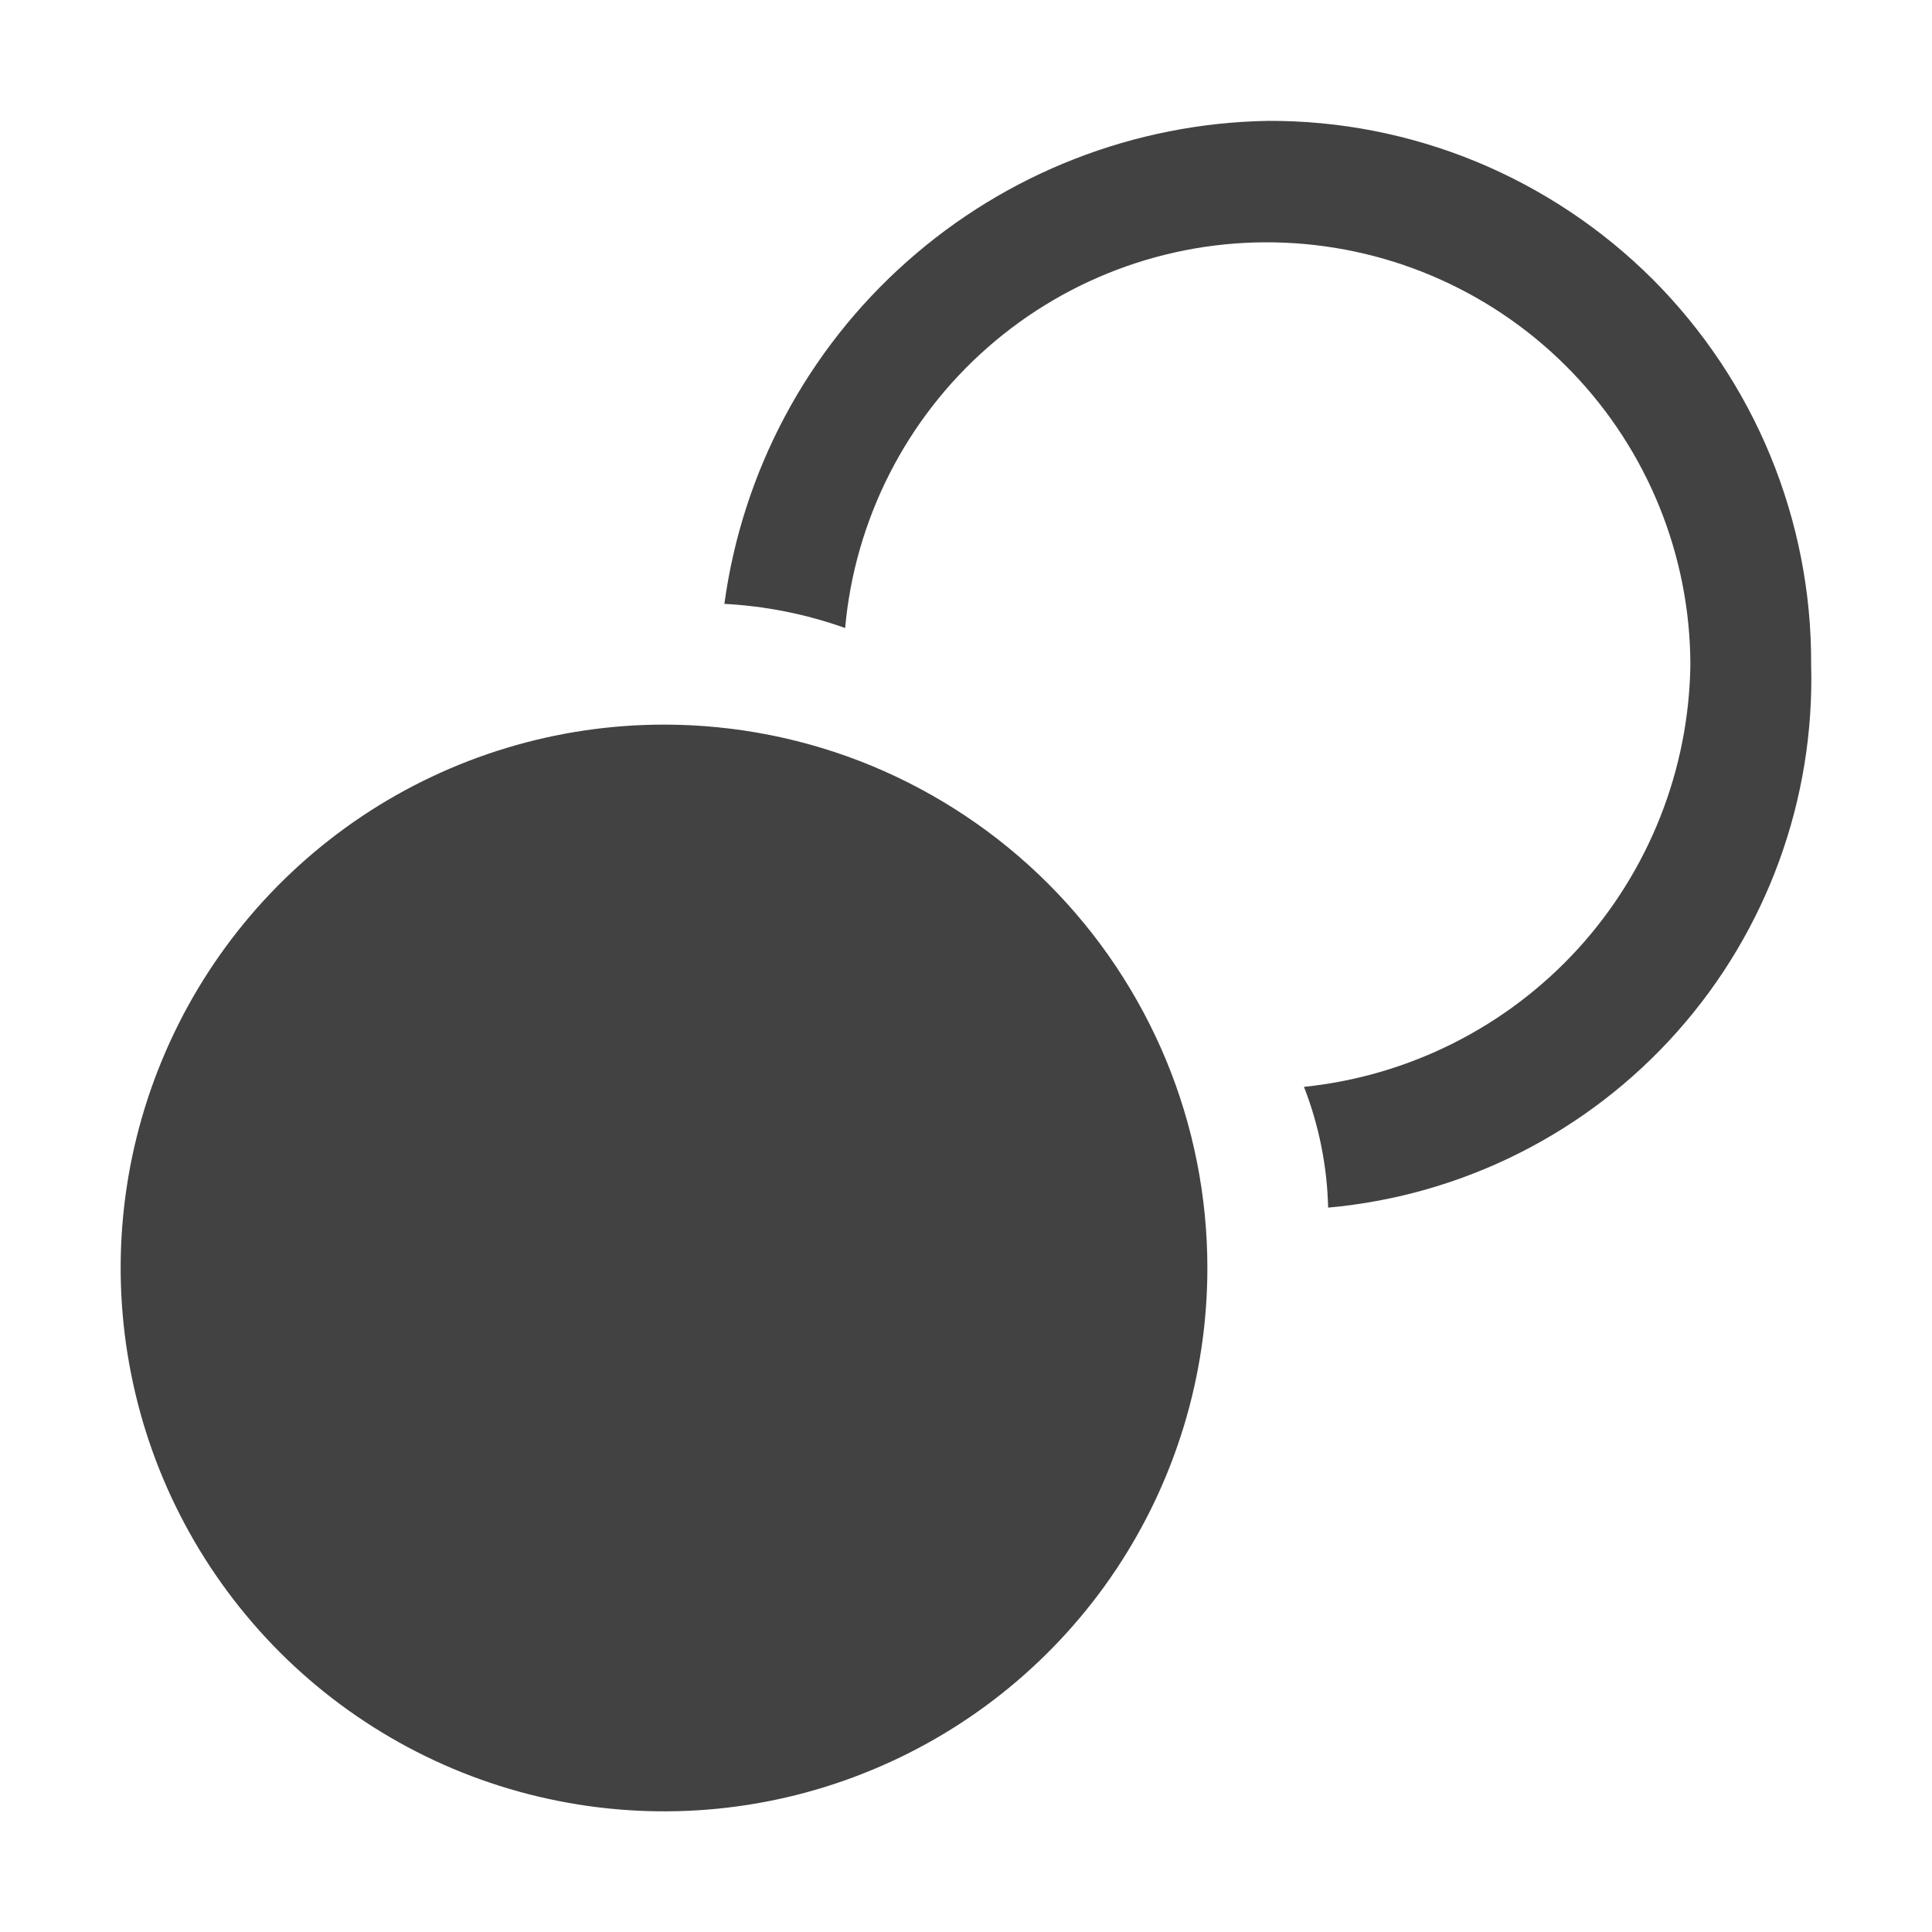
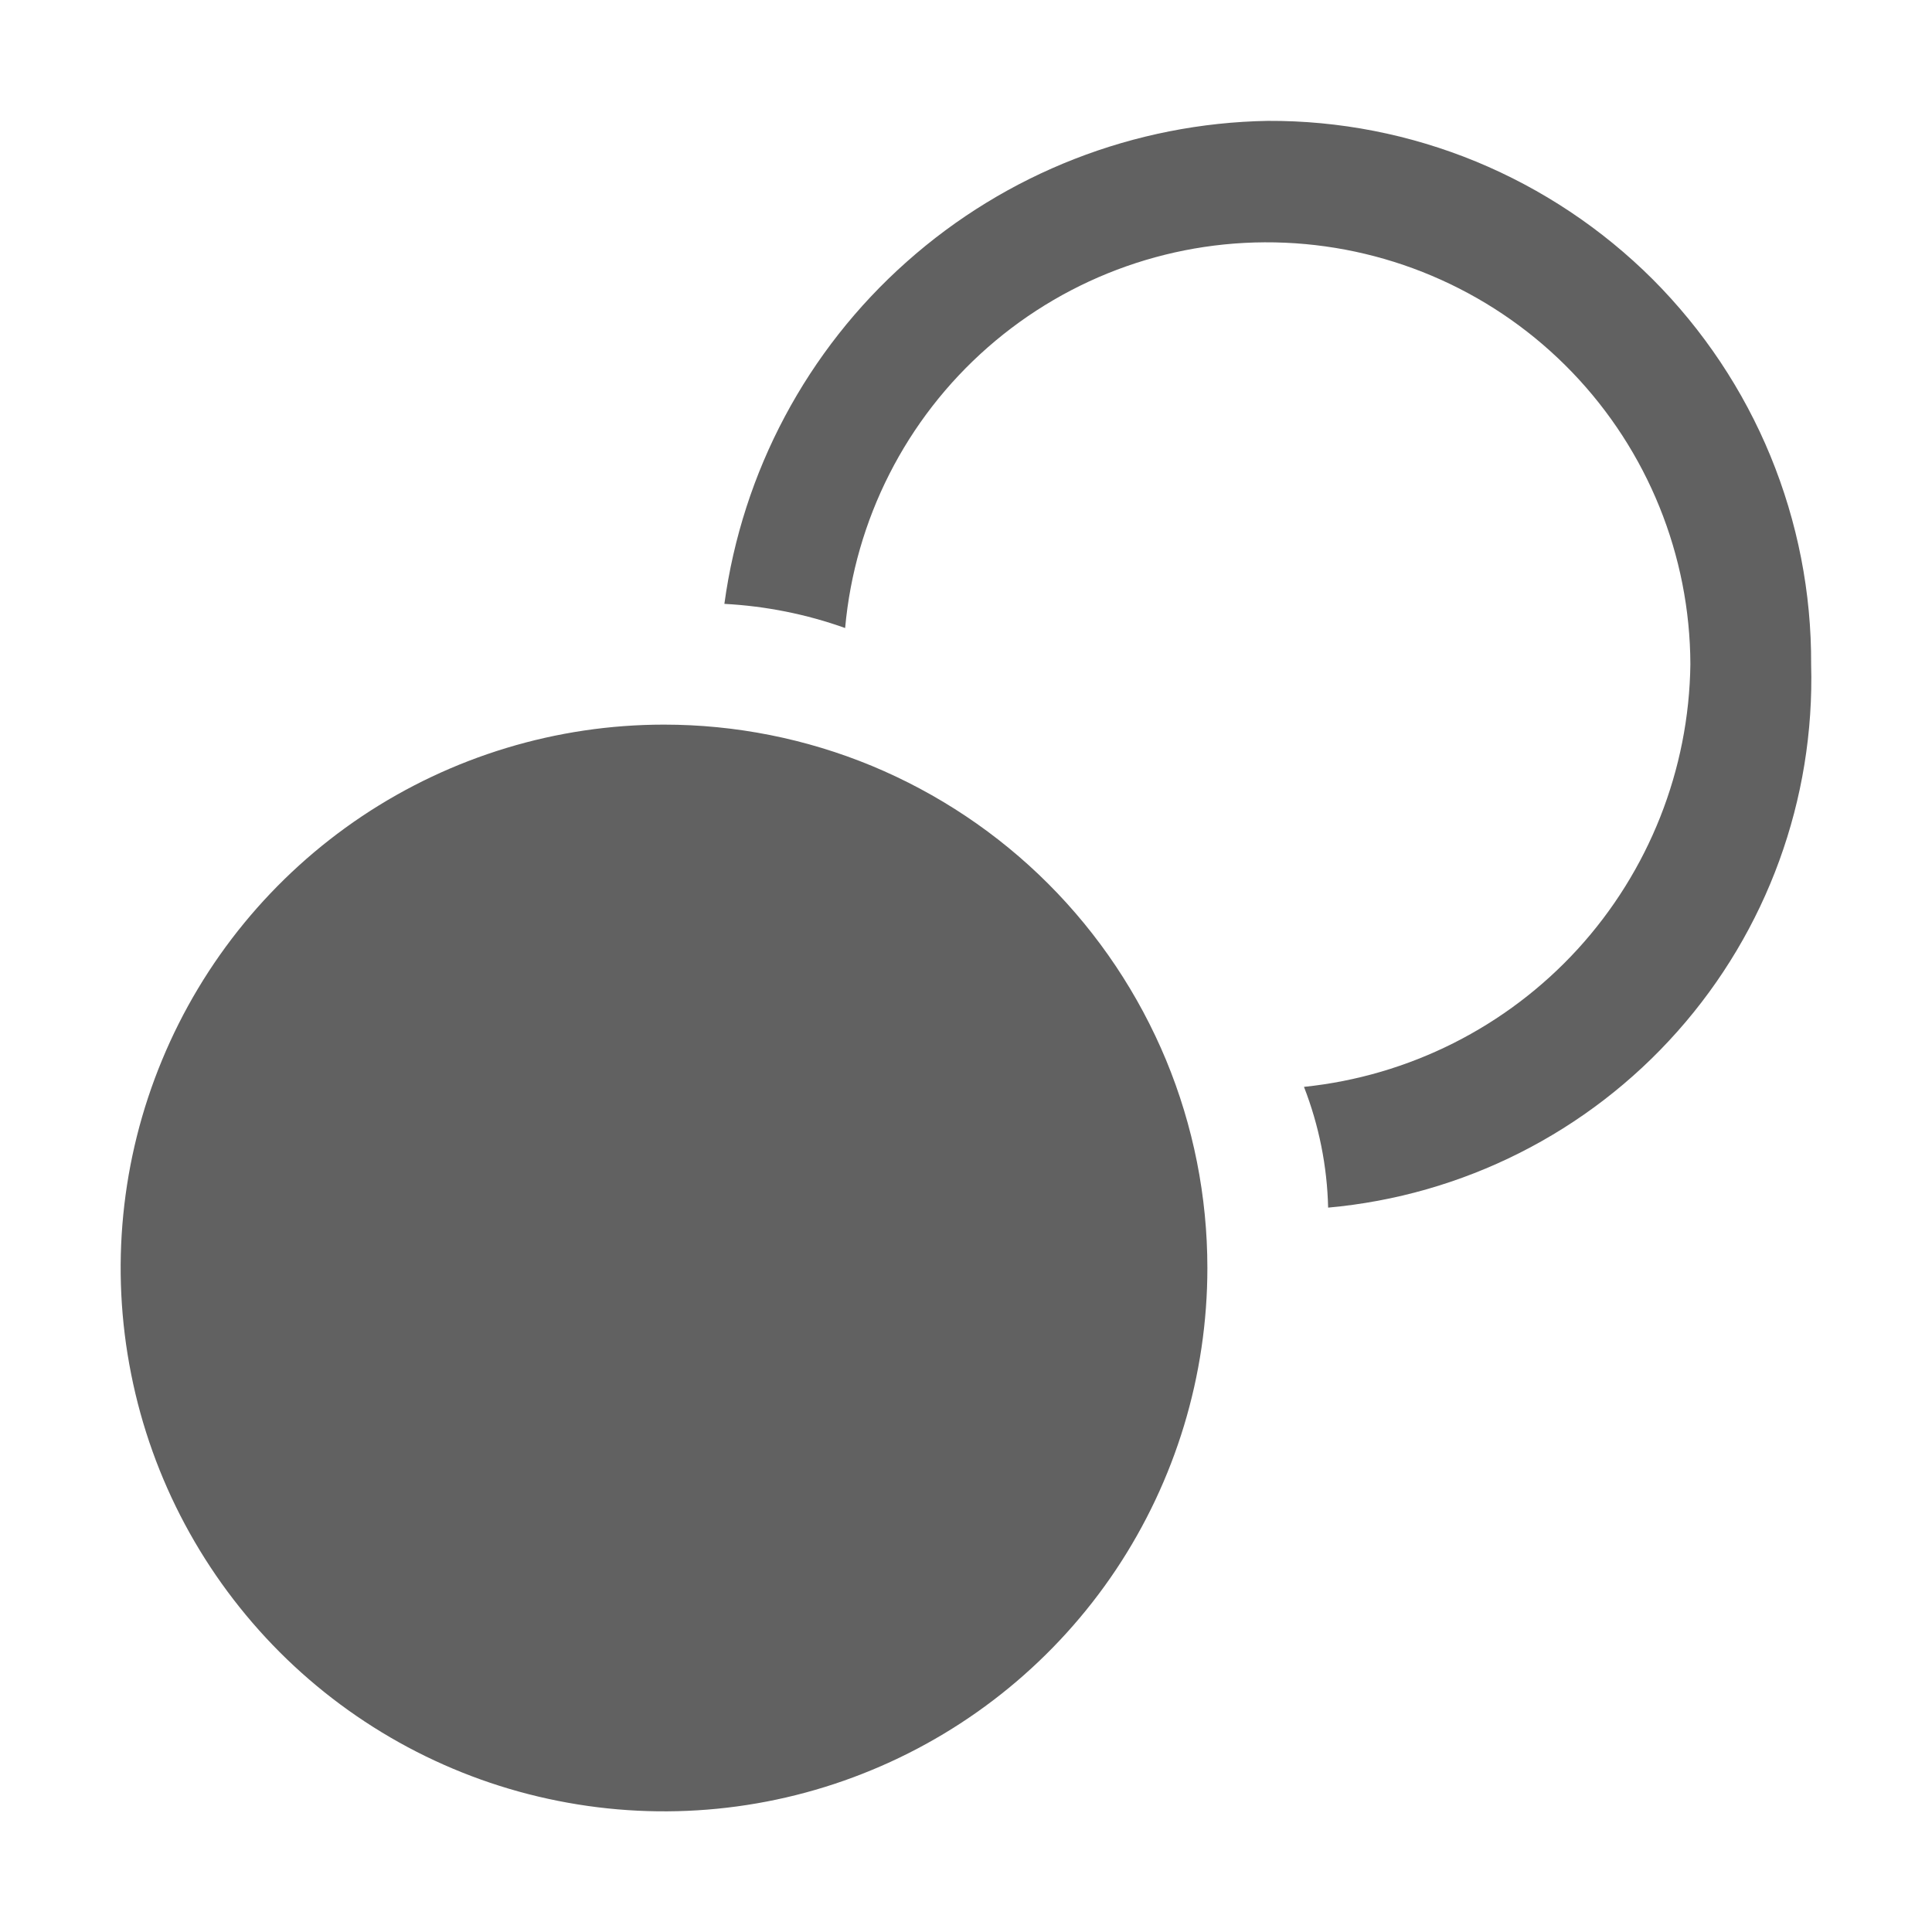
<svg xmlns="http://www.w3.org/2000/svg" width="16" height="16" viewBox="0 0 16 16" fill="none">
-   <path d="M14.999 5.501C15.03 6.619 14.634 7.707 13.891 8.543C13.148 9.38 12.113 9.901 10.999 10.001C10.991 9.658 10.923 9.32 10.799 9.001C11.669 8.911 12.476 8.505 13.066 7.86C13.655 7.215 13.988 6.375 13.999 5.501C13.996 4.599 13.645 3.733 13.02 3.083C12.395 2.433 11.543 2.049 10.642 2.01C9.741 1.971 8.86 2.281 8.181 2.876C7.503 3.47 7.08 4.303 6.999 5.201C6.677 5.086 6.34 5.019 5.999 5.001C6.148 3.906 6.683 2.901 7.509 2.168C8.334 1.434 9.395 1.02 10.499 1.001C11.091 0.998 11.677 1.113 12.224 1.338C12.771 1.564 13.268 1.895 13.687 2.313C14.105 2.732 14.437 3.229 14.662 3.776C14.887 4.323 15.002 4.909 14.999 5.501ZM5.499 6.001C4.609 6.001 3.739 6.265 2.999 6.759C2.259 7.254 1.682 7.957 1.342 8.779C1.001 9.601 0.912 10.506 1.086 11.379C1.259 12.252 1.688 13.053 2.317 13.683C2.946 14.312 3.748 14.741 4.621 14.914C5.494 15.088 6.399 14.999 7.221 14.658C8.043 14.318 8.746 13.741 9.241 13.001C9.735 12.261 9.999 11.391 9.999 10.501C9.999 9.91 9.883 9.325 9.657 8.779C9.43 8.233 9.099 7.737 8.681 7.319C8.263 6.901 7.767 6.57 7.221 6.343C6.675 6.117 6.09 6.001 5.499 6.001Z" fill="#424242" />
+   <path d="M14.999 5.501C15.03 6.619 14.634 7.707 13.891 8.543C13.148 9.38 12.113 9.901 10.999 10.001C10.991 9.658 10.923 9.32 10.799 9.001C11.669 8.911 12.476 8.505 13.066 7.86C13.655 7.215 13.988 6.375 13.999 5.501C13.996 4.599 13.645 3.733 13.02 3.083C12.395 2.433 11.543 2.049 10.642 2.01C9.741 1.971 8.86 2.281 8.181 2.876C7.503 3.47 7.08 4.303 6.999 5.201C6.677 5.086 6.34 5.019 5.999 5.001C6.148 3.906 6.683 2.901 7.509 2.168C8.334 1.434 9.395 1.02 10.499 1.001C11.091 0.998 11.677 1.113 12.224 1.338C12.771 1.564 13.268 1.895 13.687 2.313C14.105 2.732 14.437 3.229 14.662 3.776C14.887 4.323 15.002 4.909 14.999 5.501ZM5.499 6.001C4.609 6.001 3.739 6.265 2.999 6.759C2.259 7.254 1.682 7.957 1.342 8.779C1.001 9.601 0.912 10.506 1.086 11.379C1.259 12.252 1.688 13.053 2.317 13.683C2.946 14.312 3.748 14.741 4.621 14.914C5.494 15.088 6.399 14.999 7.221 14.658C8.043 14.318 8.746 13.741 9.241 13.001C9.735 12.261 9.999 11.391 9.999 10.501C9.999 9.91 9.883 9.325 9.657 8.779C9.43 8.233 9.099 7.737 8.681 7.319C8.263 6.901 7.767 6.57 7.221 6.343C6.675 6.117 6.09 6.001 5.499 6.001Z" fill="#616161" />
</svg>
